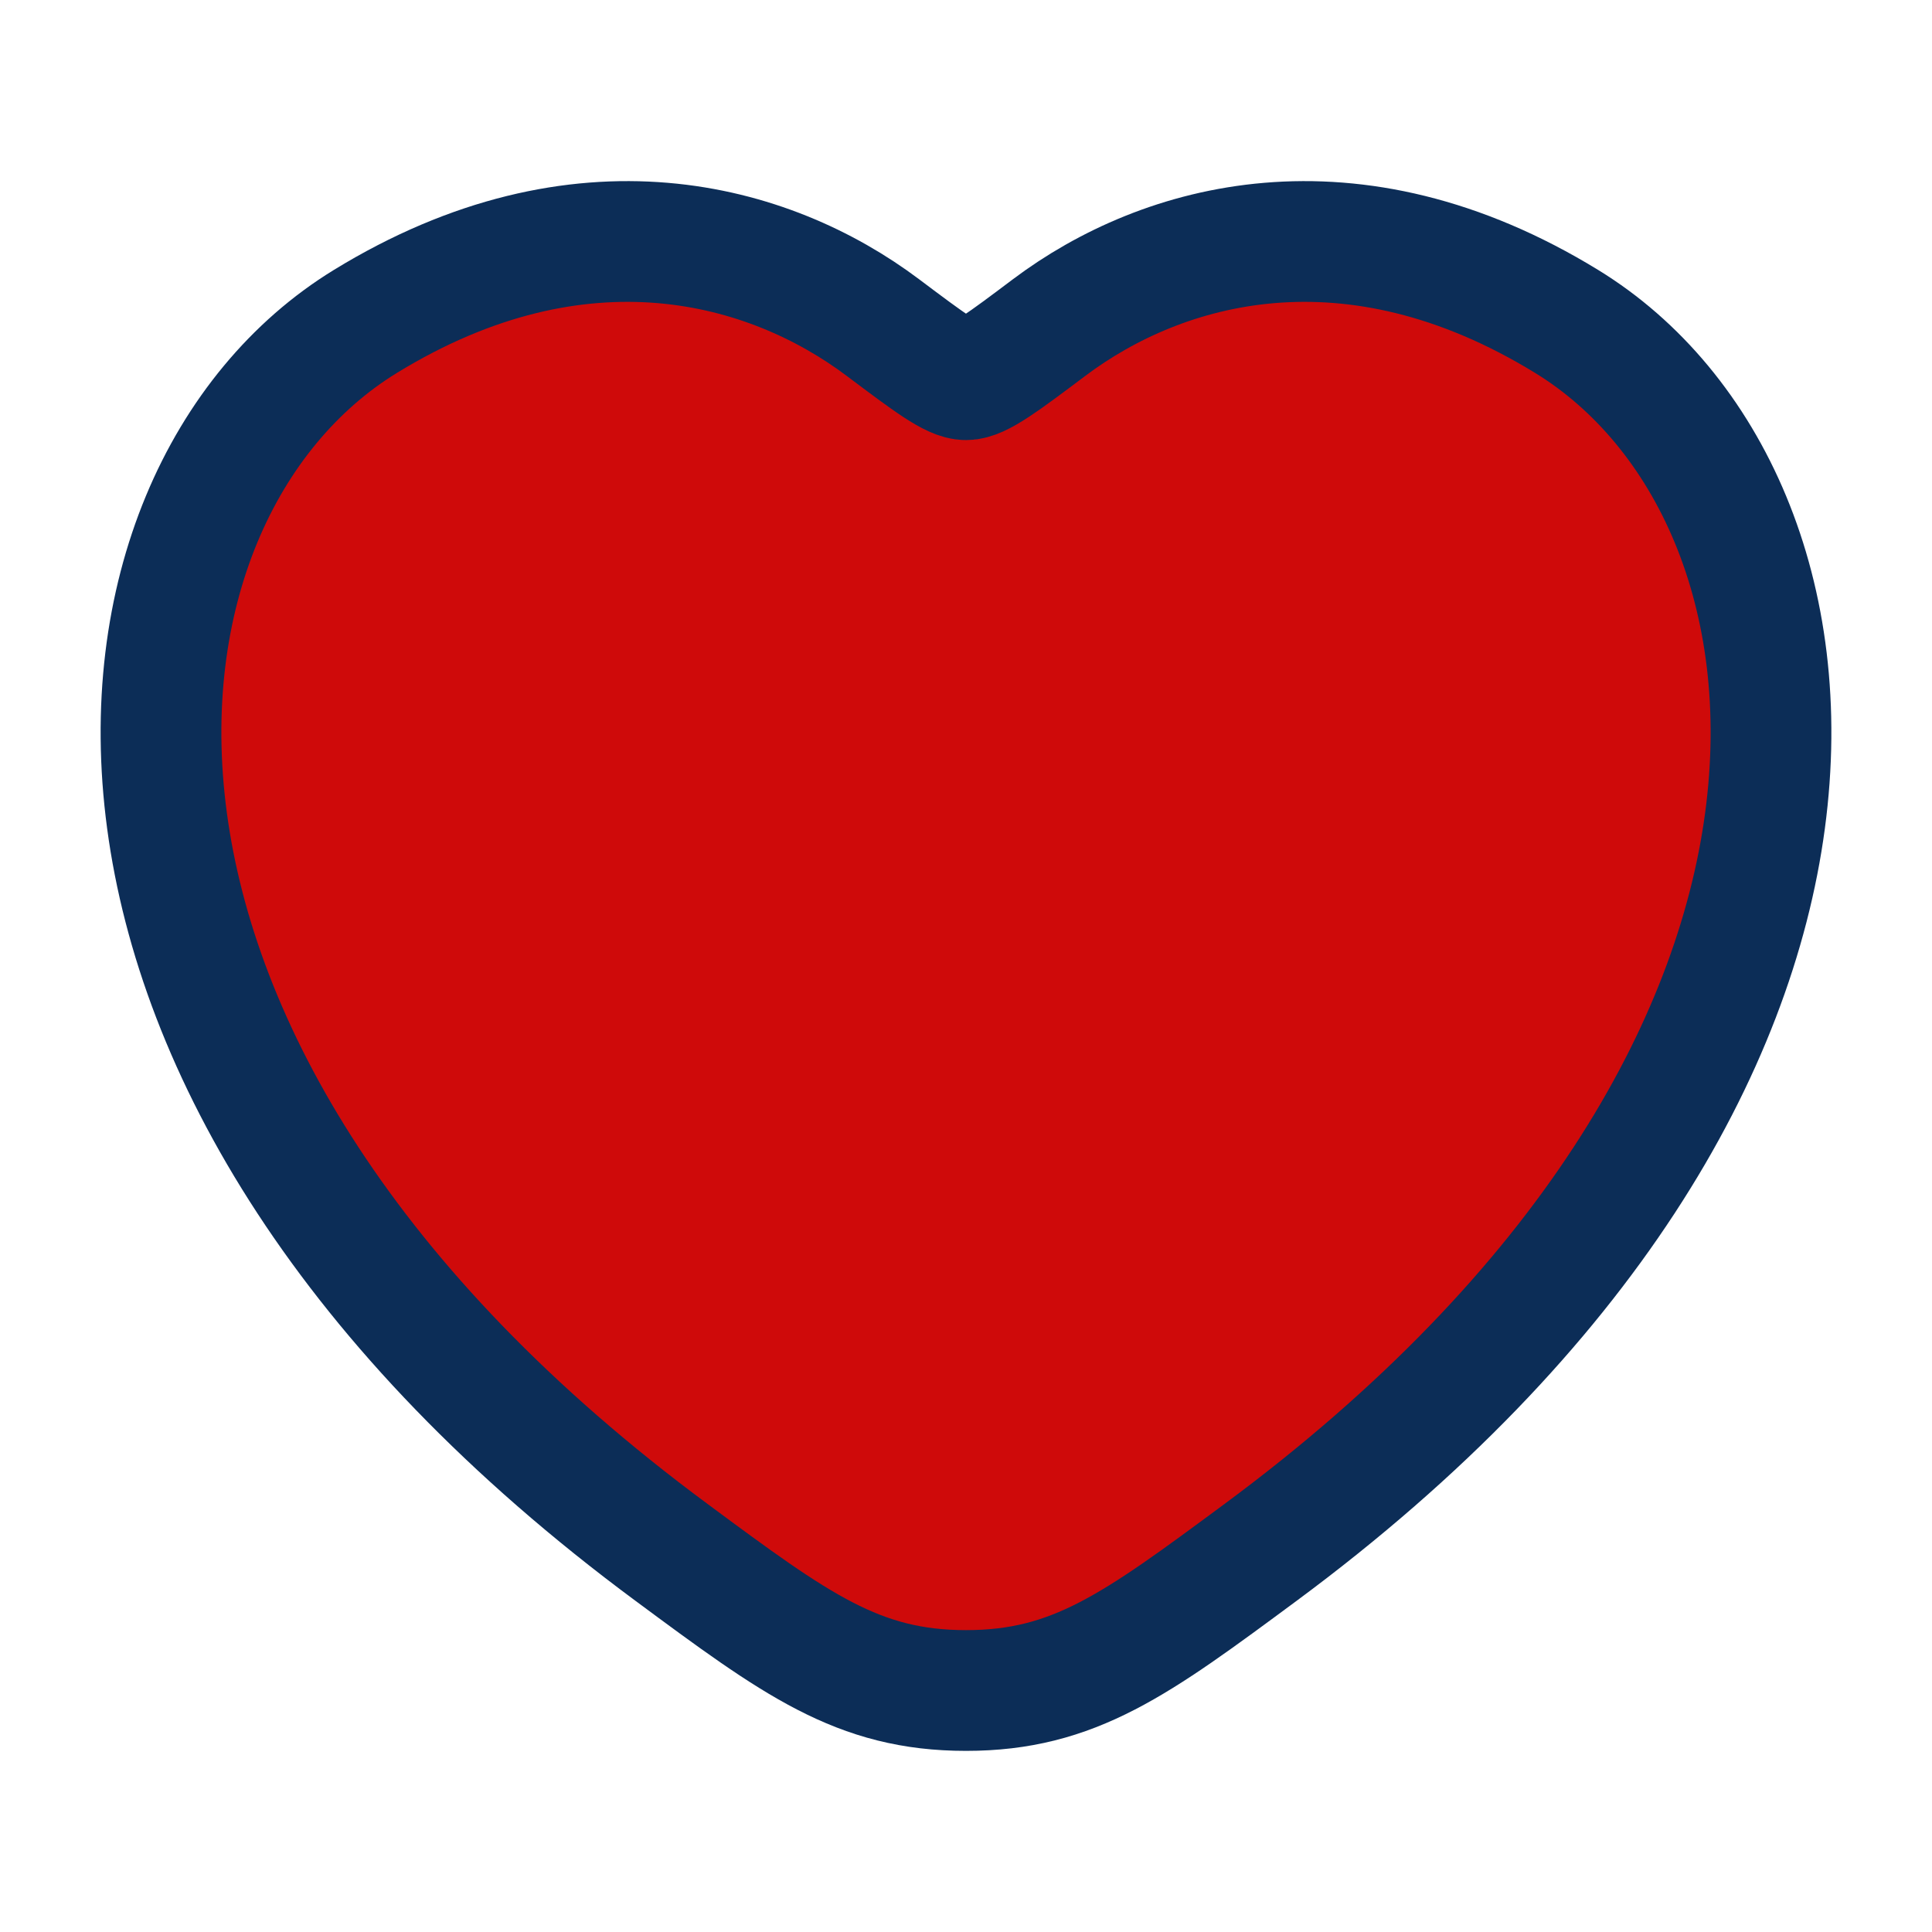
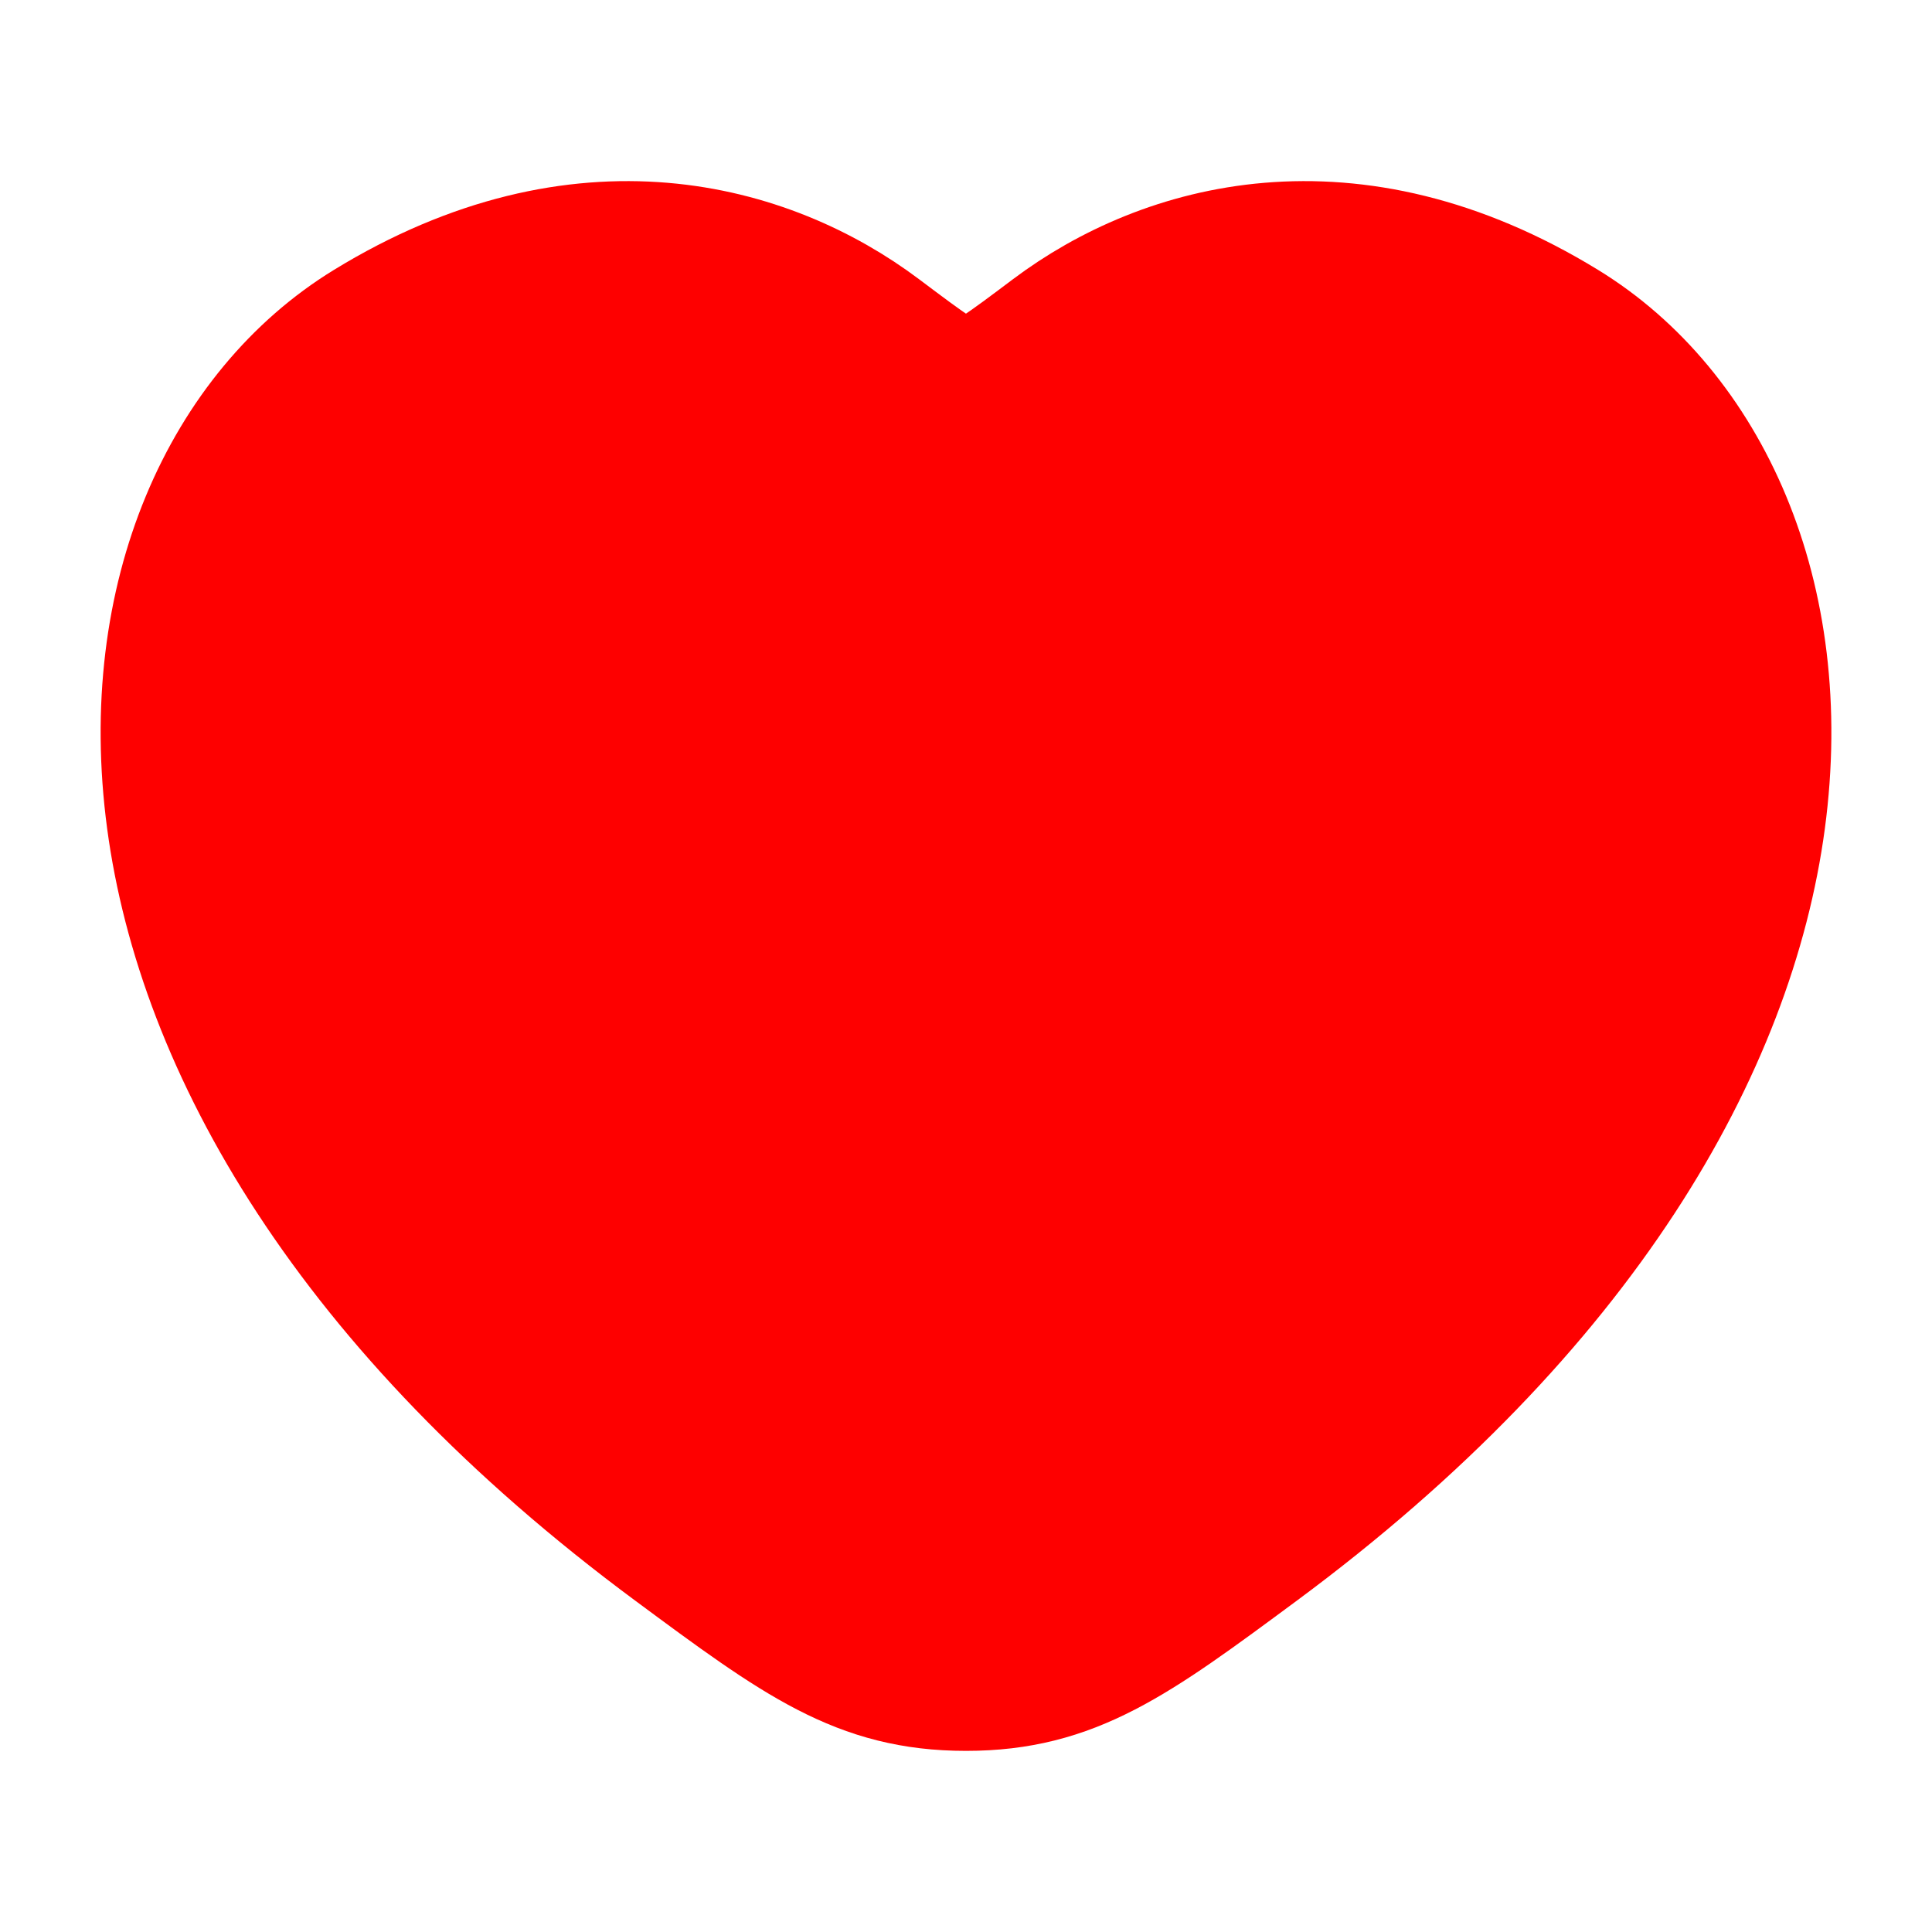
- <svg xmlns="http://www.w3.org/2000/svg" viewBox="0 0 24 24" width="24" height="24" color="#0c2d57" fill="#CF0A0A">
-   <path d="M19.463 3.994C16.781 2.349 14.44 3.012 13.034 4.068C12.458 4.501 12.17 4.717 12 4.717C11.83 4.717 11.542 4.501 10.966 4.068C9.56 3.012 7.219 2.349 4.537 3.994C1.018 6.153 0.222 13.275 8.34 19.283C9.886 20.428 10.659 21 12 21C13.341 21 14.114 20.428 15.661 19.283C23.778 13.275 22.982 6.153 19.463 3.994Z" stroke="currentColor" stroke-width="1.5" stroke-linecap="round" />
+ <svg xmlns="http://www.w3.org/2000/svg" viewBox="0 0 24 24" width="24" height="24" fill="#fe0000" stroke="#fe0000" stroke-width="1.5" stroke-linecap="round">
+   <path d="M19.463 3.994C16.781 2.349 14.44 3.012 13.034 4.068C12.458 4.501 12.17 4.717 12 4.717C11.83 4.717 11.542 4.501 10.966 4.068C9.56 3.012 7.219 2.349 4.537 3.994C1.018 6.153 0.222 13.275 8.34 19.283C9.886 20.428 10.659 21 12 21C13.341 21 14.114 20.428 15.661 19.283C23.778 13.275 22.982 6.153 19.463 3.994Z" />
</svg>
